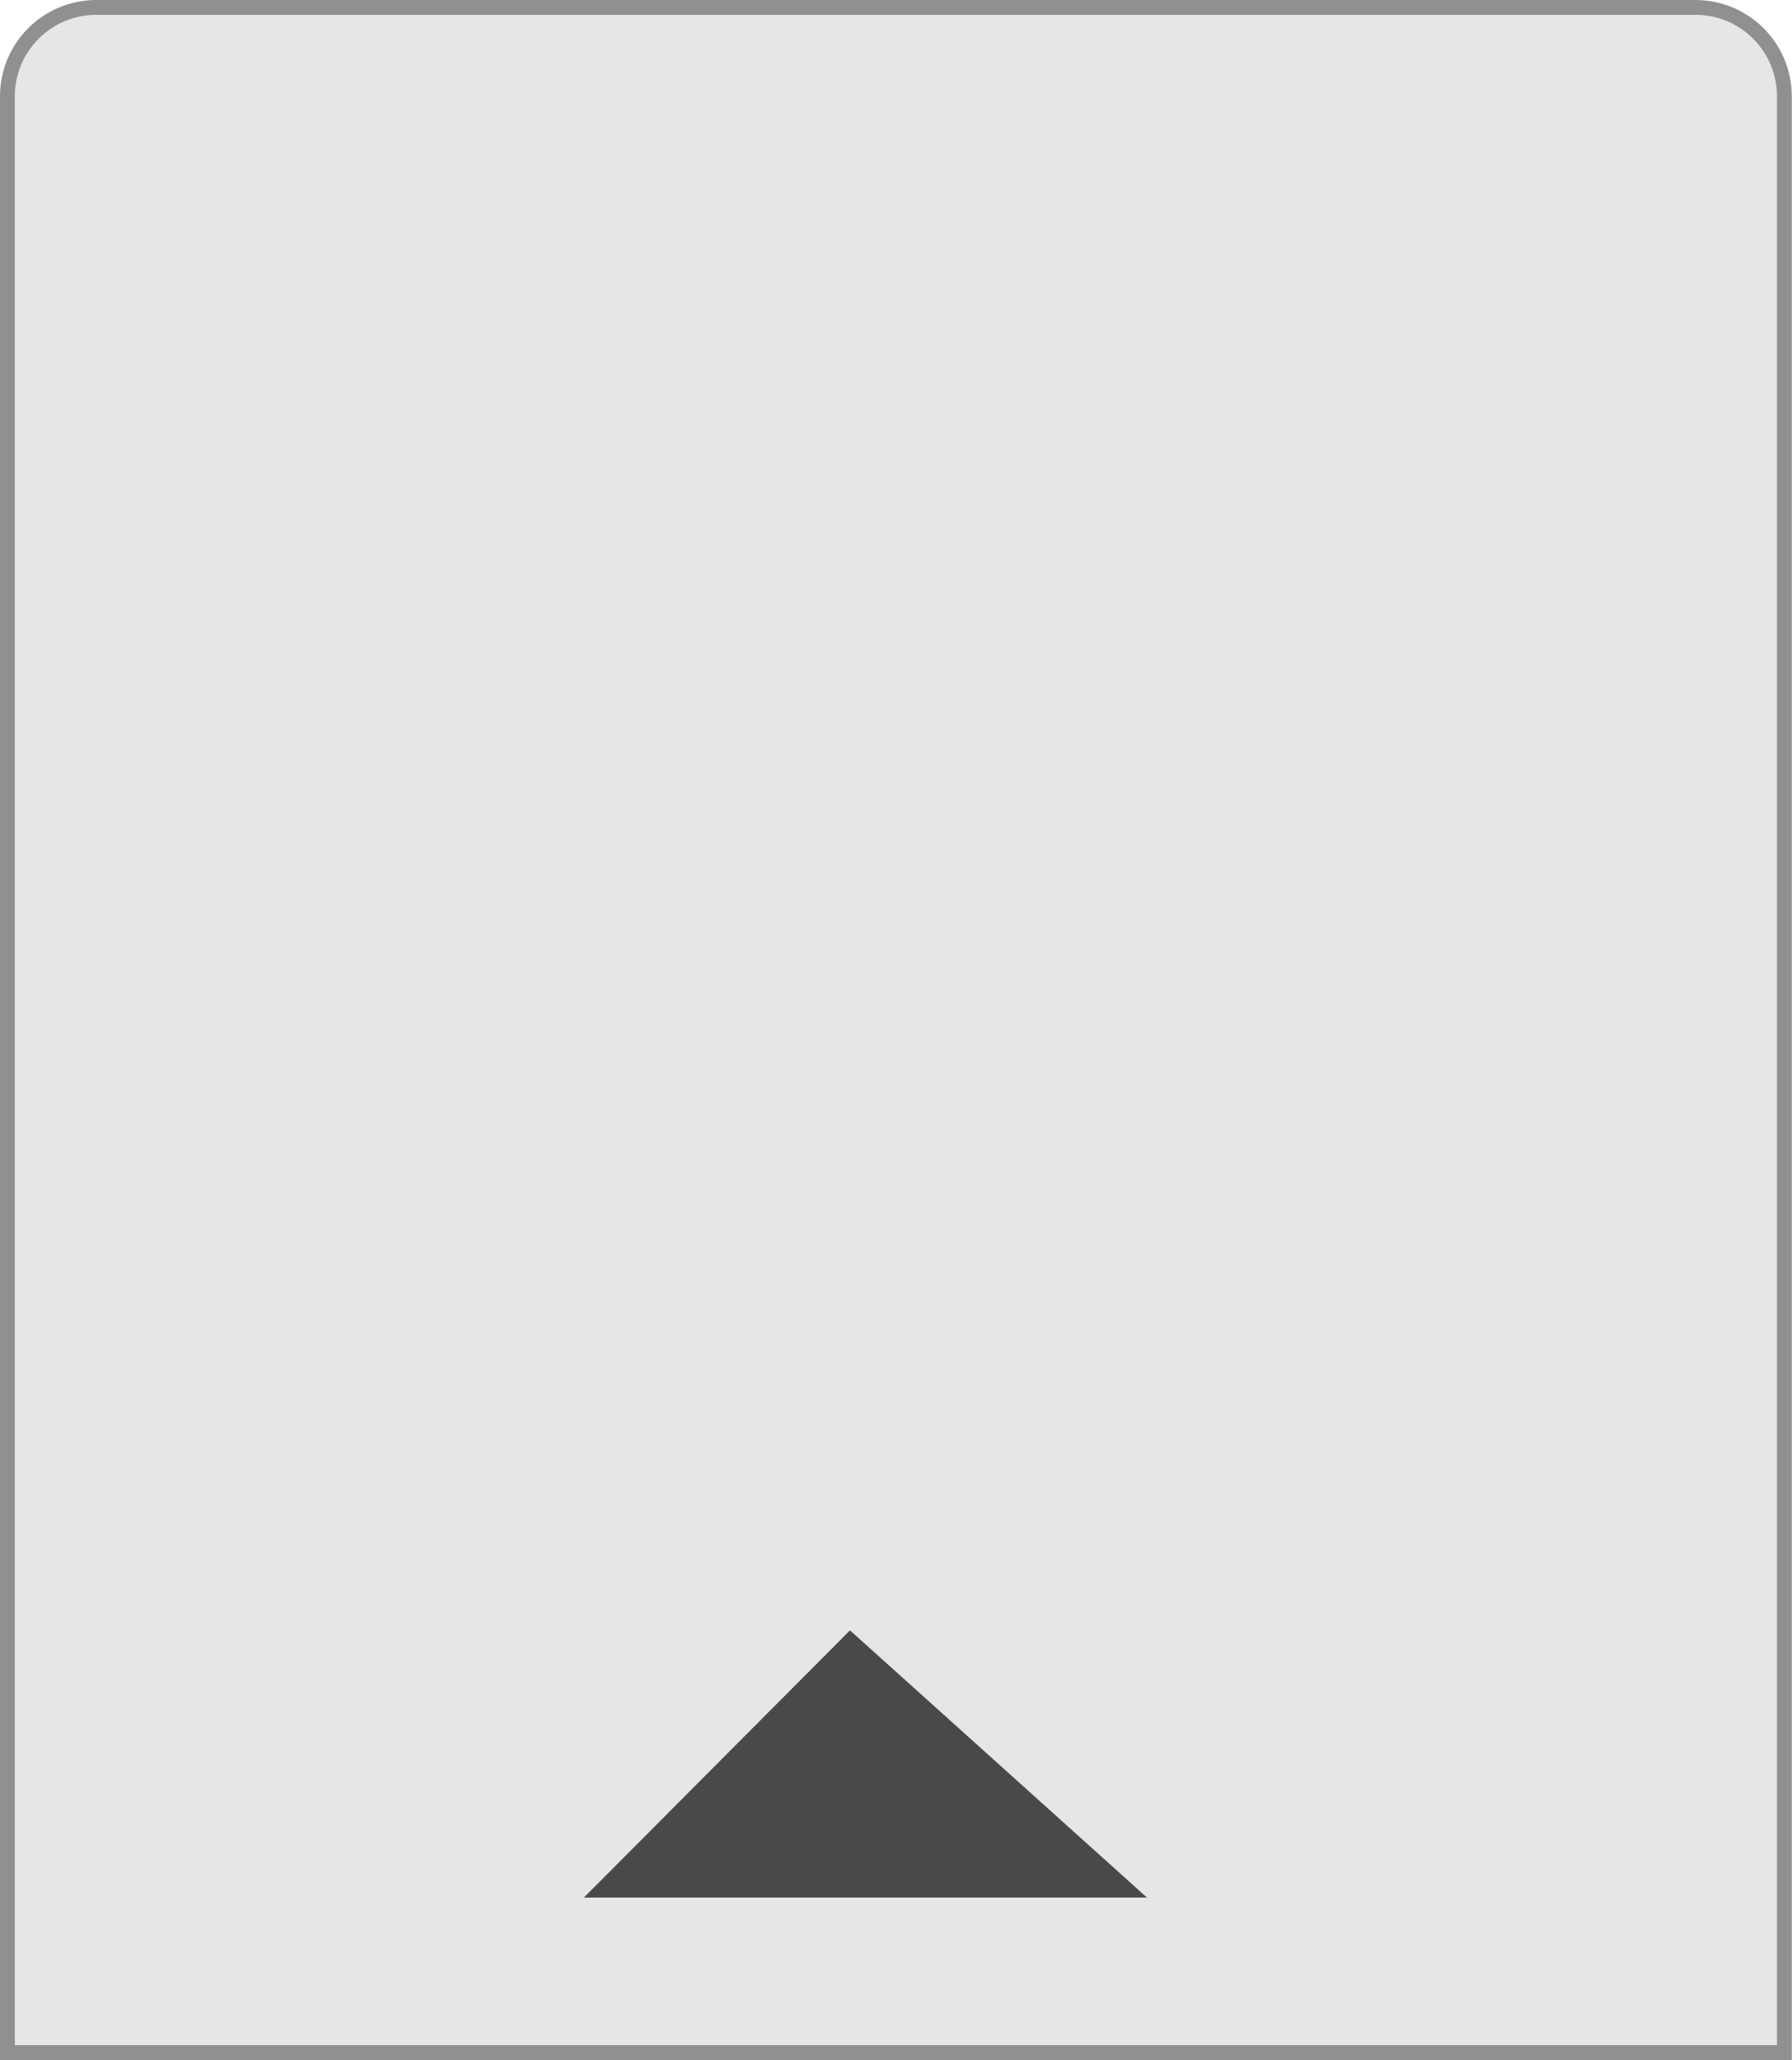
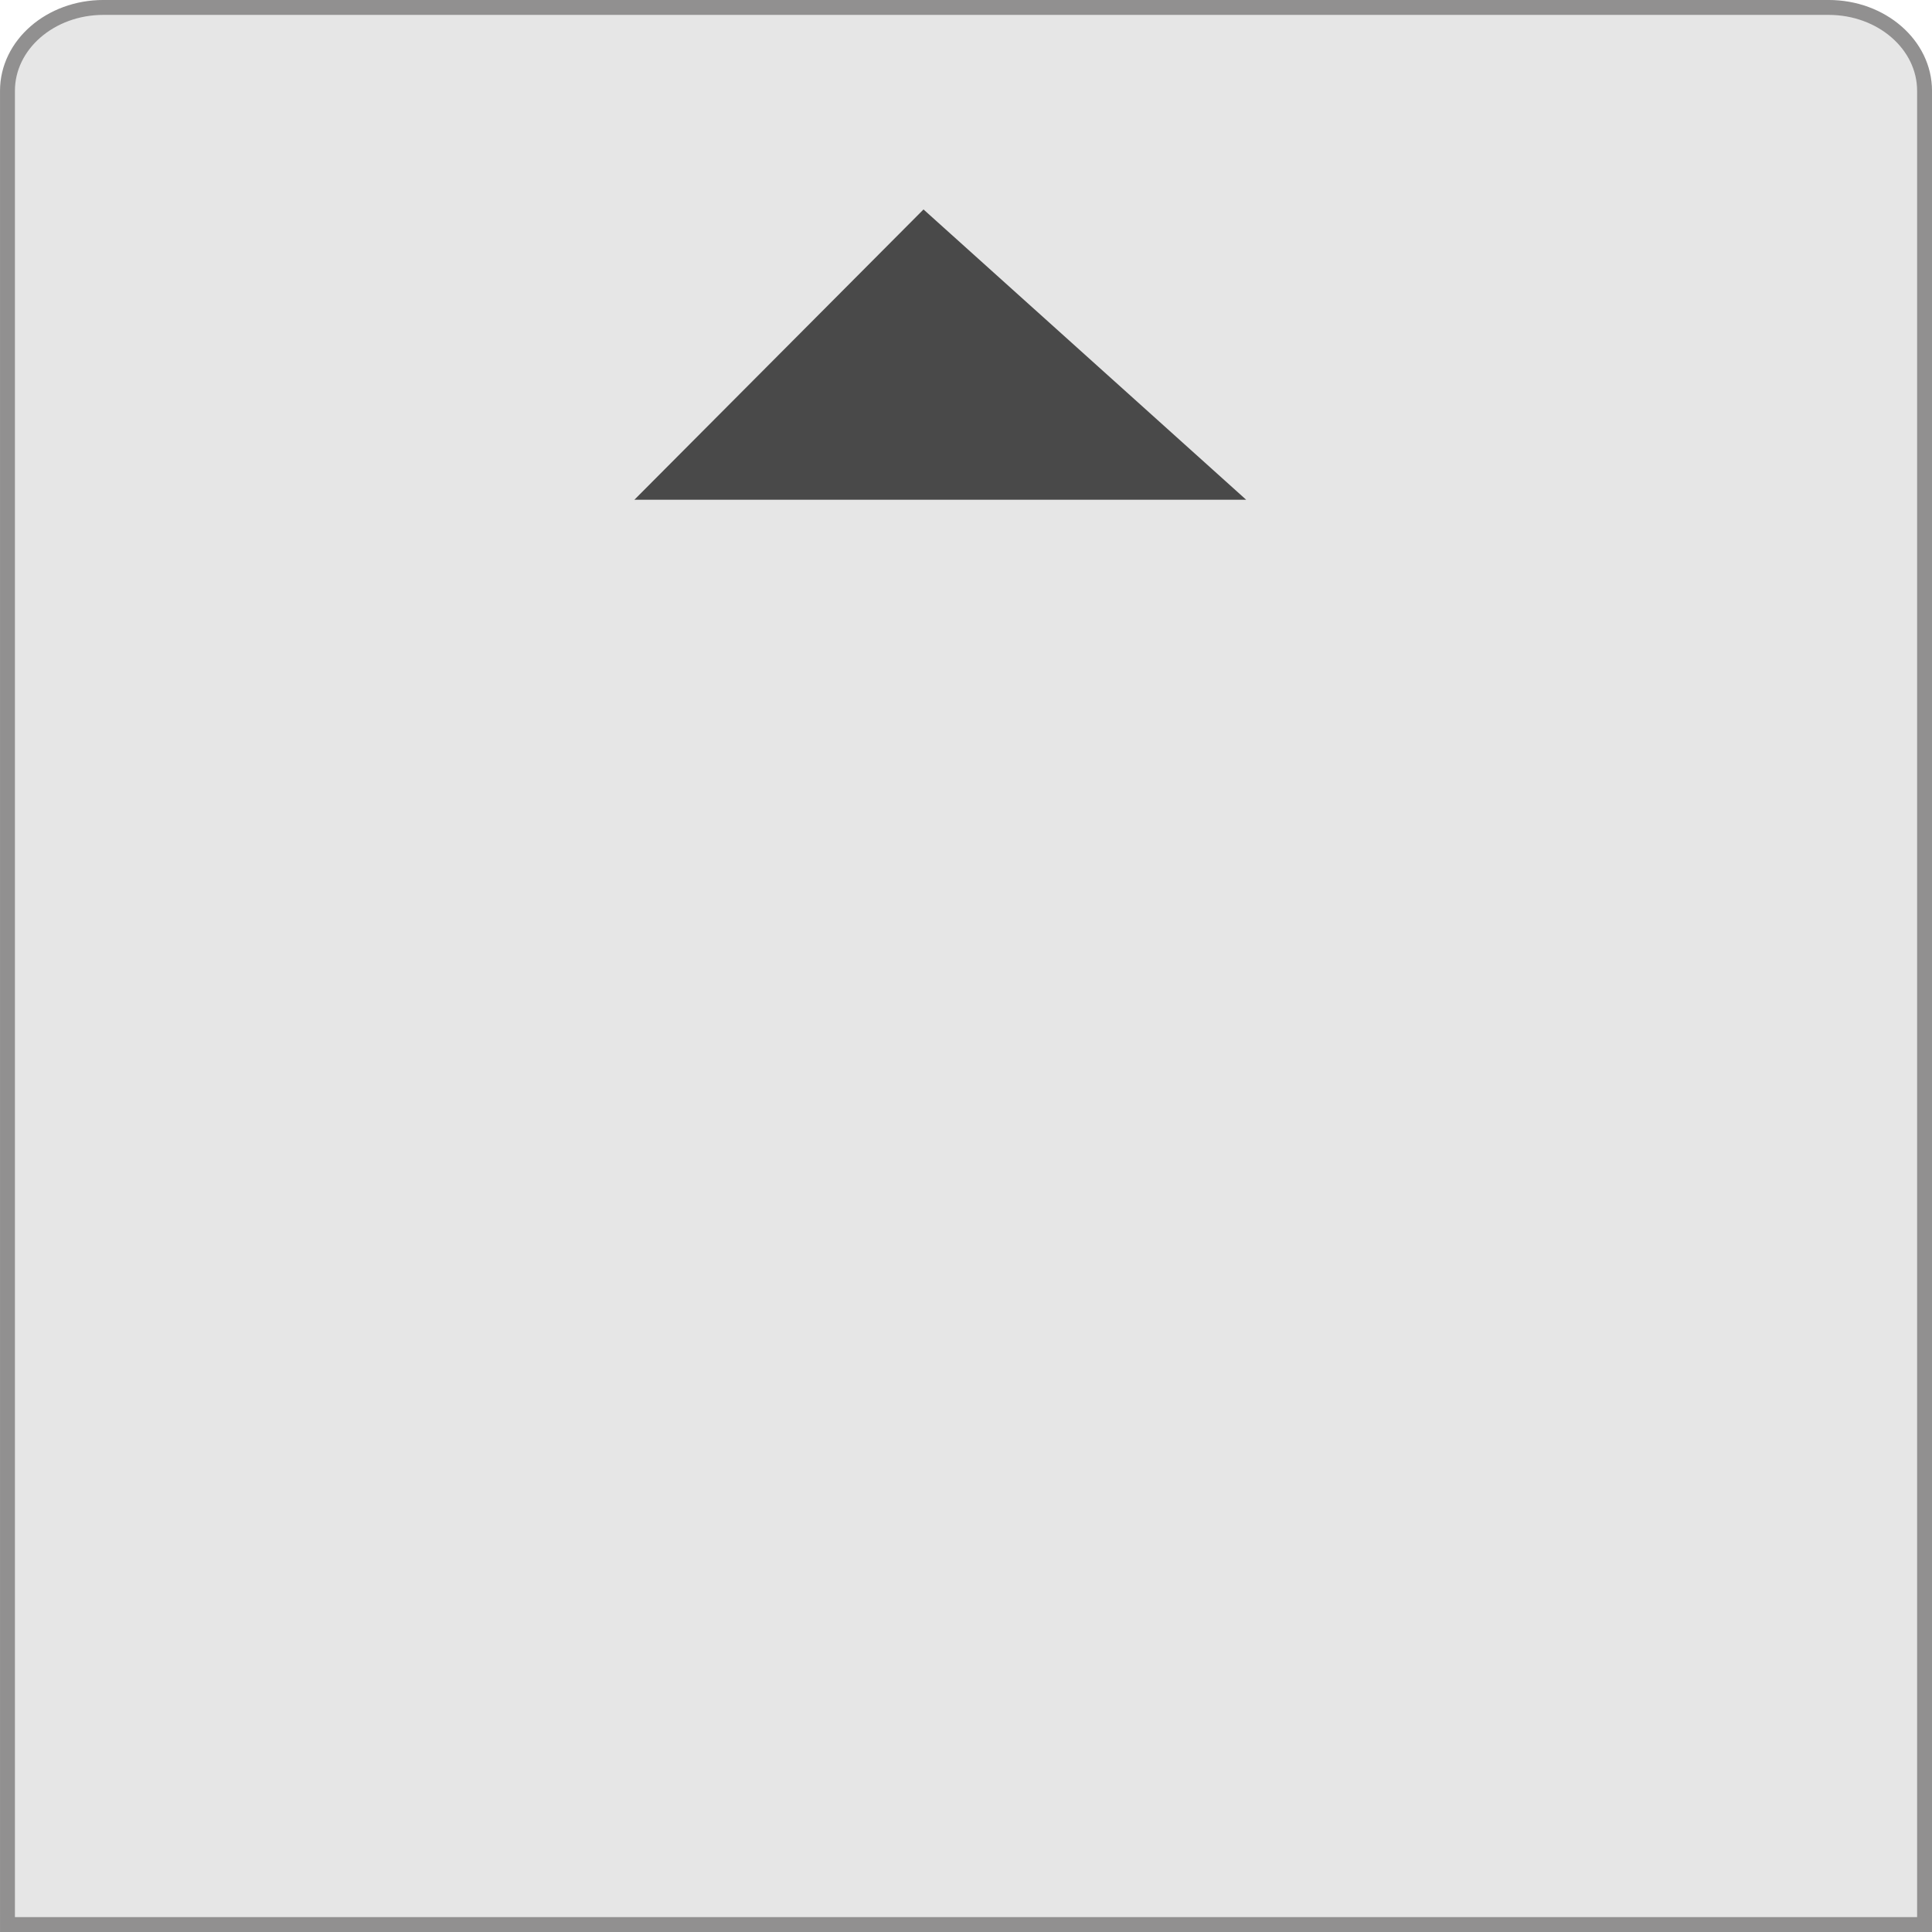
- <svg xmlns="http://www.w3.org/2000/svg" version="1.1" id="bouton-footer-handle-down" x="0px" y="0px" width="60.458" height="69.5" viewBox="363.333 481.375 60.458 69.5" enable-background="new 363.333 481.375 74.667 69.583" xml:space="preserve">
+ <svg xmlns="http://www.w3.org/2000/svg" version="1.1" id="bouton-footer-handle-down" x="0px" y="0px" width="60" height="60" viewBox="363.333 481.375 60 60" enable-background="new 363.333 481.375 74.667 69.583" xml:space="preserve">
  <defs id="defsdegrade_bfhd" />
-   <path d="m 423.541,550.625 h -59.958 v -66 c 0,-1.657 1.343,-3 3,-3 h 53.958 c 1.657,0 3,1.343 3,3 v 66 z" id="path14" style="fill:#e6e6e6;stroke:#919090;stroke-width:0.5" />
-   <polygon points="390.896,536.375 409.896,536.375 399.875,545.396 " id="polygon16" transform="matrix(1,0,0,-0.9994031,-7.861836,1081.45)" style="fill:#494949" />
+   <path d="m 423.102,541.144 h -59.537 v -56.949 c 0,-1.43 1.334,-2.589 2.979,-2.589 h 53.579 c 1.645,0 2.979,1.159 2.979,2.589 v 56.949 z" id="path14" style="fill:#e6e6e6;stroke:#919090;stroke-width:0.463" />
+   <polygon points="390.896,536.375 409.896,536.375 399.875,545.396 " id="polygon16" transform="matrix(1,0,0,-0.9994031,-7.861837,1032.95)" style="fill:#494949" />
</svg>
